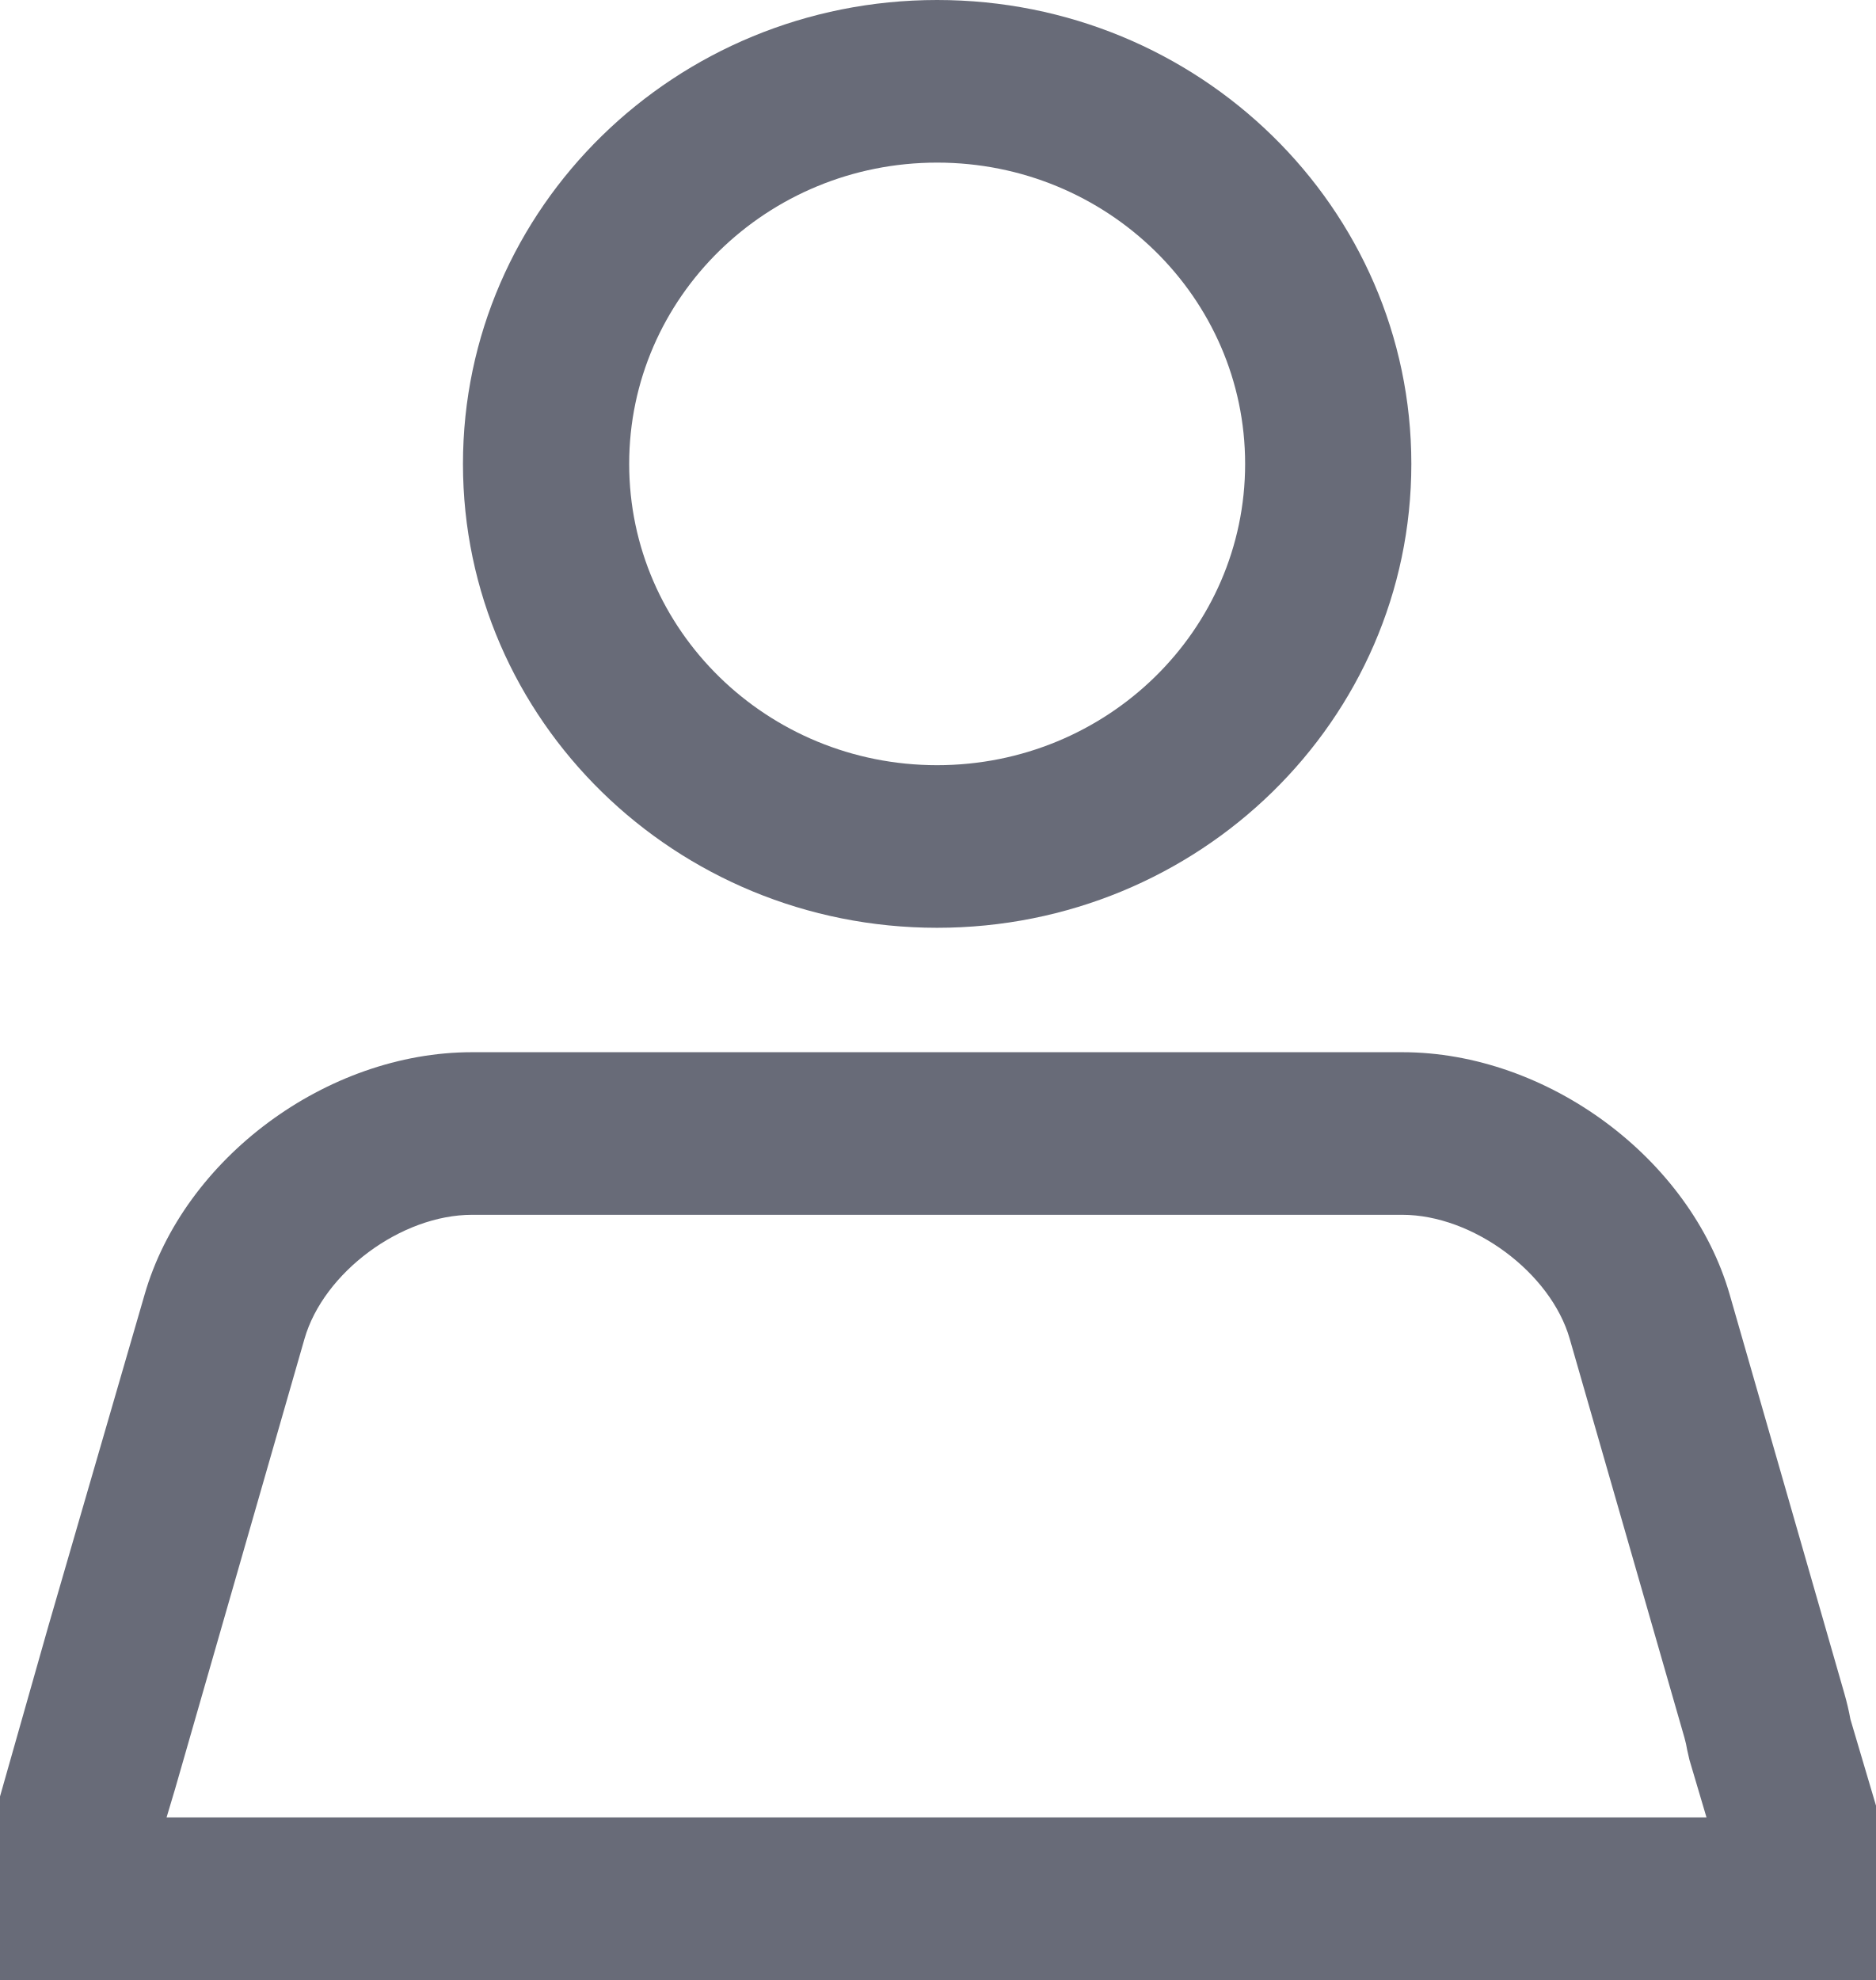
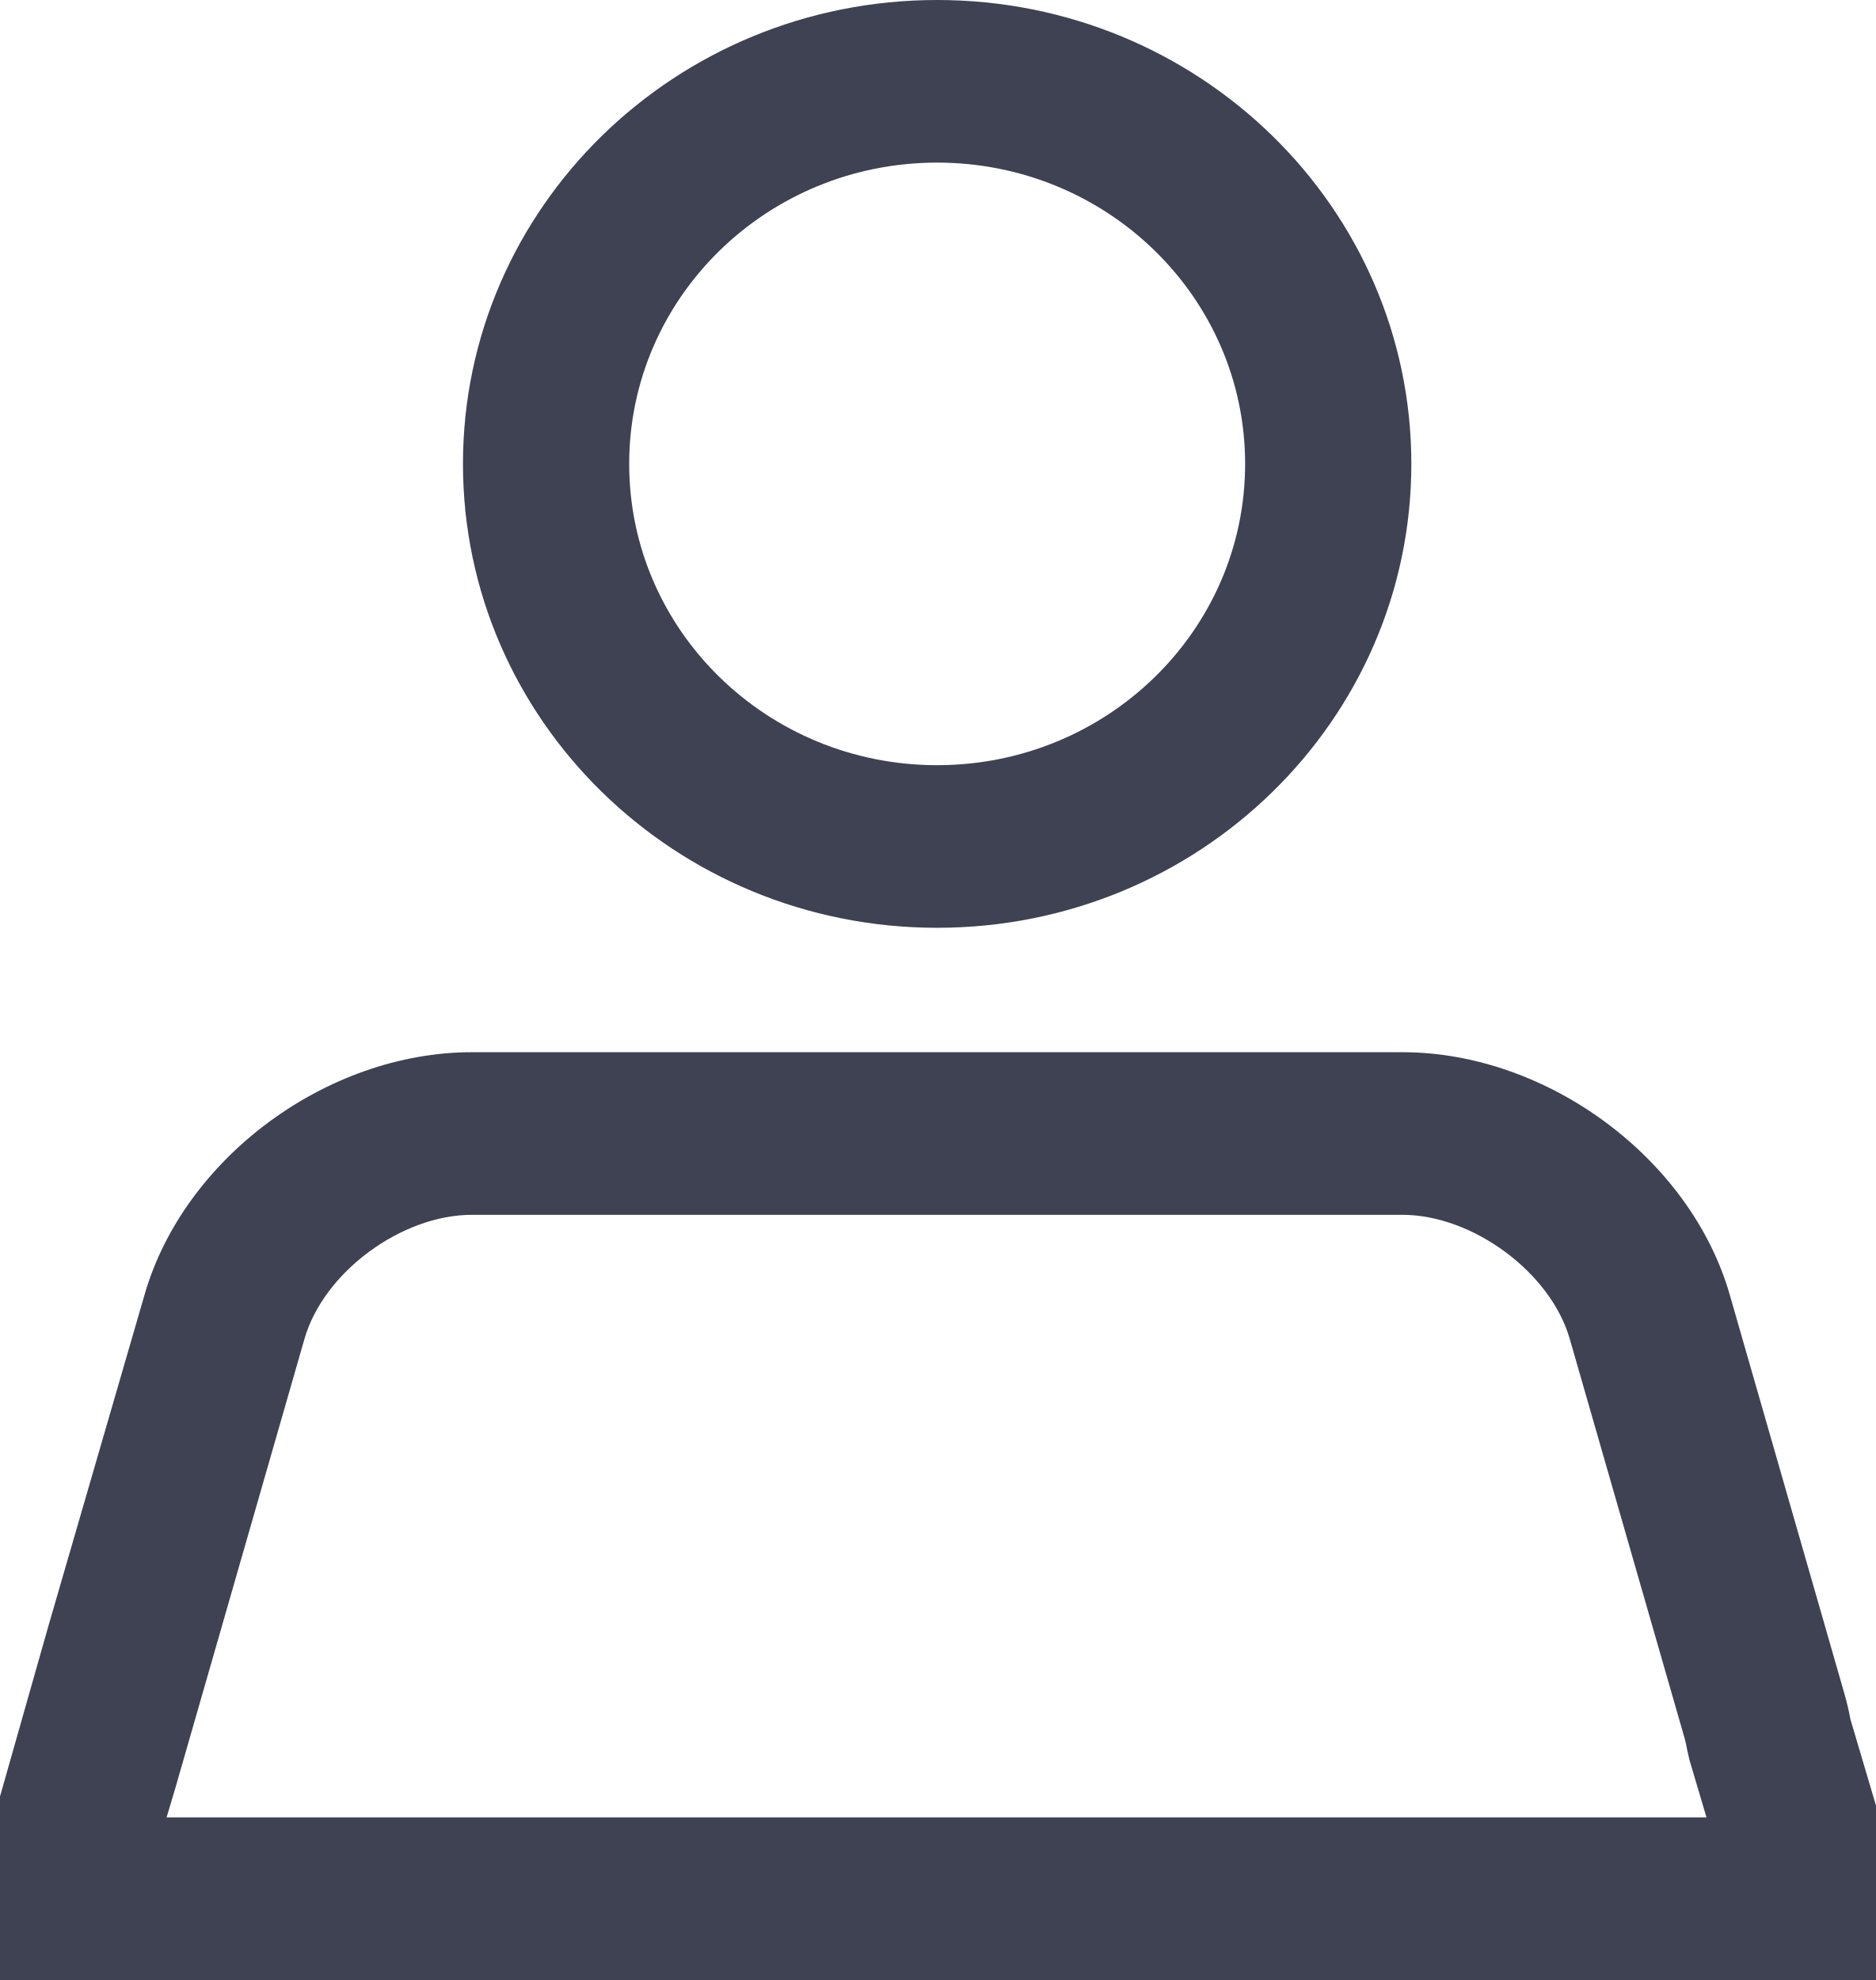
- <svg xmlns="http://www.w3.org/2000/svg" viewBox="6 0 12 24" height="19" width="18" fill="#686b78">
+ <svg xmlns="http://www.w3.org/2000/svg" viewBox="6 0 12 24" height="19" width="18" fill="#3e4253">
  <path d="M11.992,11.246 C8.818,11.246 6.244,8.729 6.244,5.623 C6.244,2.518 8.818,0 11.992,0 C15.167,0 17.741,2.518 17.741,5.623 C17.741,8.729 15.167,11.246 11.992,11.246 Z M11.992,9.275 C14.054,9.275 15.726,7.64 15.726,5.623 C15.726,3.606 14.054,1.971 11.992,1.971 C9.93,1.971 8.259,3.606 8.259,5.623 C8.259,7.64 9.93,9.275 11.992,9.275 Z M24,24 L0,24 L1.218,19.71 L2.384,15.694 C2.859,14.04 4.593,12.754 6.353,12.754 L17.632,12.754 C19.387,12.754 21.126,14.04 21.601,15.694 L22.99,20.526 C23.02,20.631 23.045,20.735 23.064,20.84 L24,24 Z M21.113,21.334 L21.085,21.212 C21.077,21.163 21.066,21.112 21.051,21.06 L19.661,16.228 C19.431,15.425 18.485,14.725 17.632,14.725 L6.353,14.725 C5.496,14.725 4.554,15.423 4.323,16.228 L2.755,21.681 L2.651,22.029 L21.319,22.029 L21.113,21.334 Z" />
</svg>
